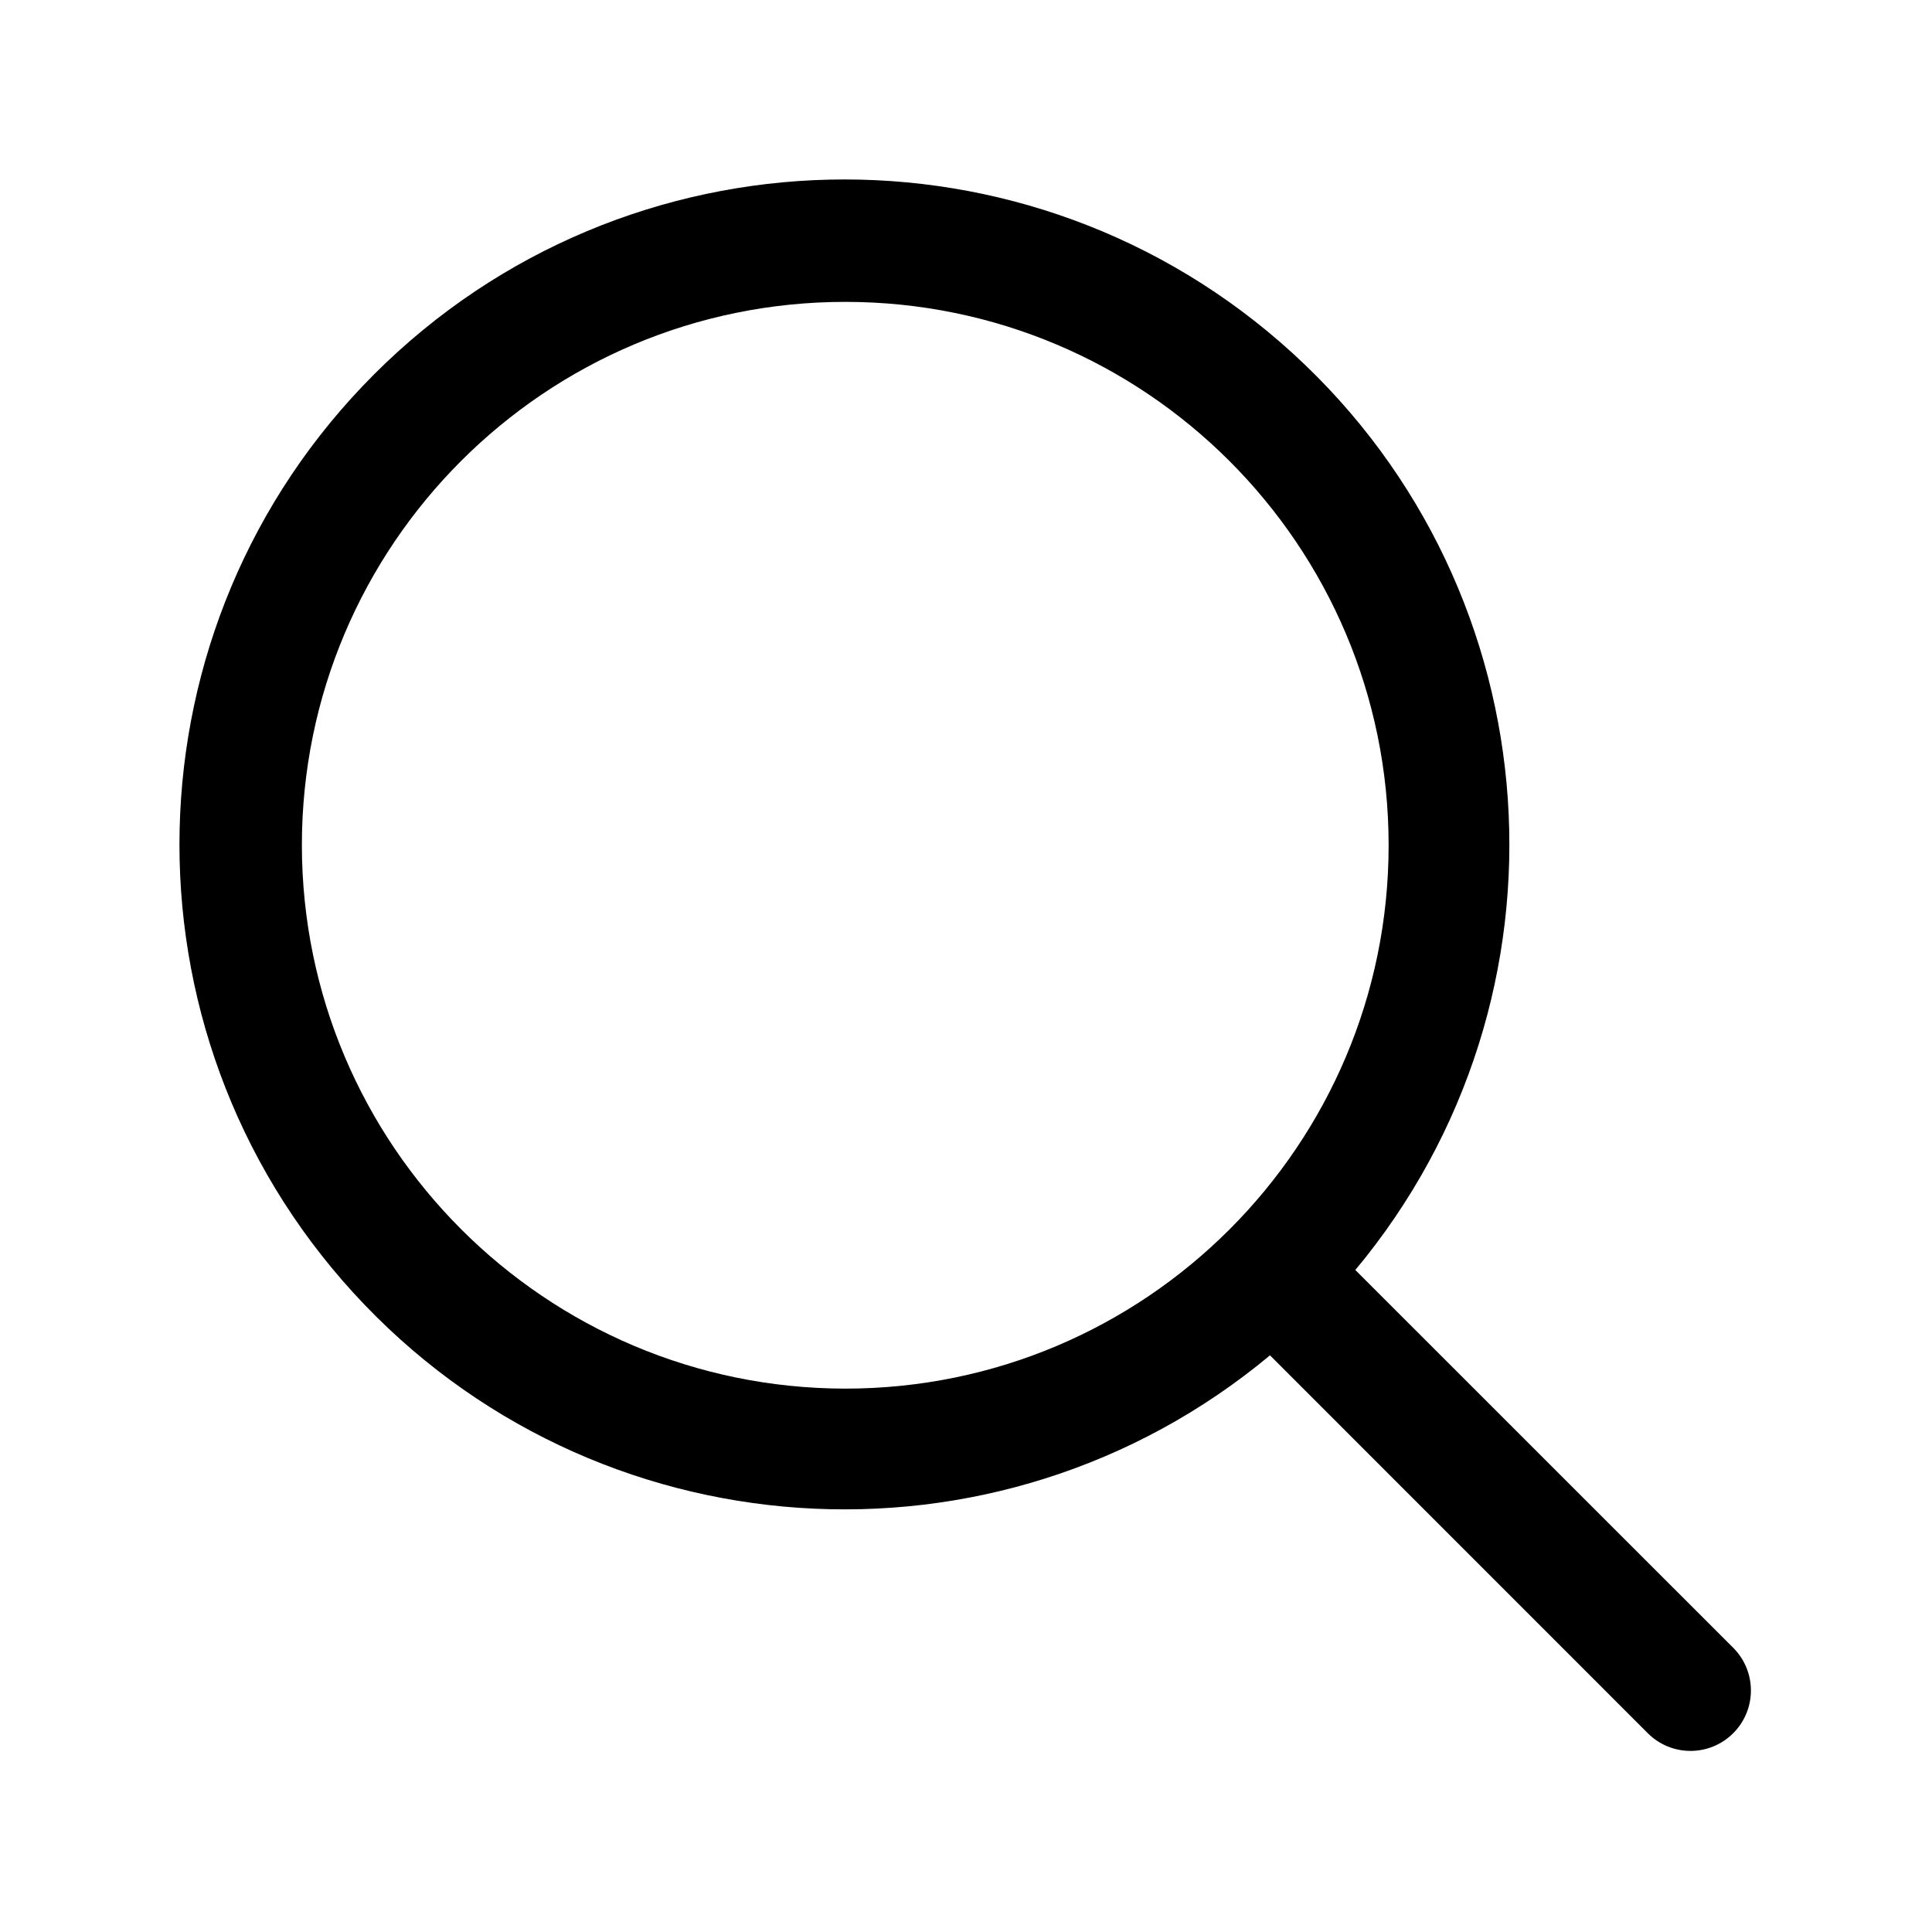
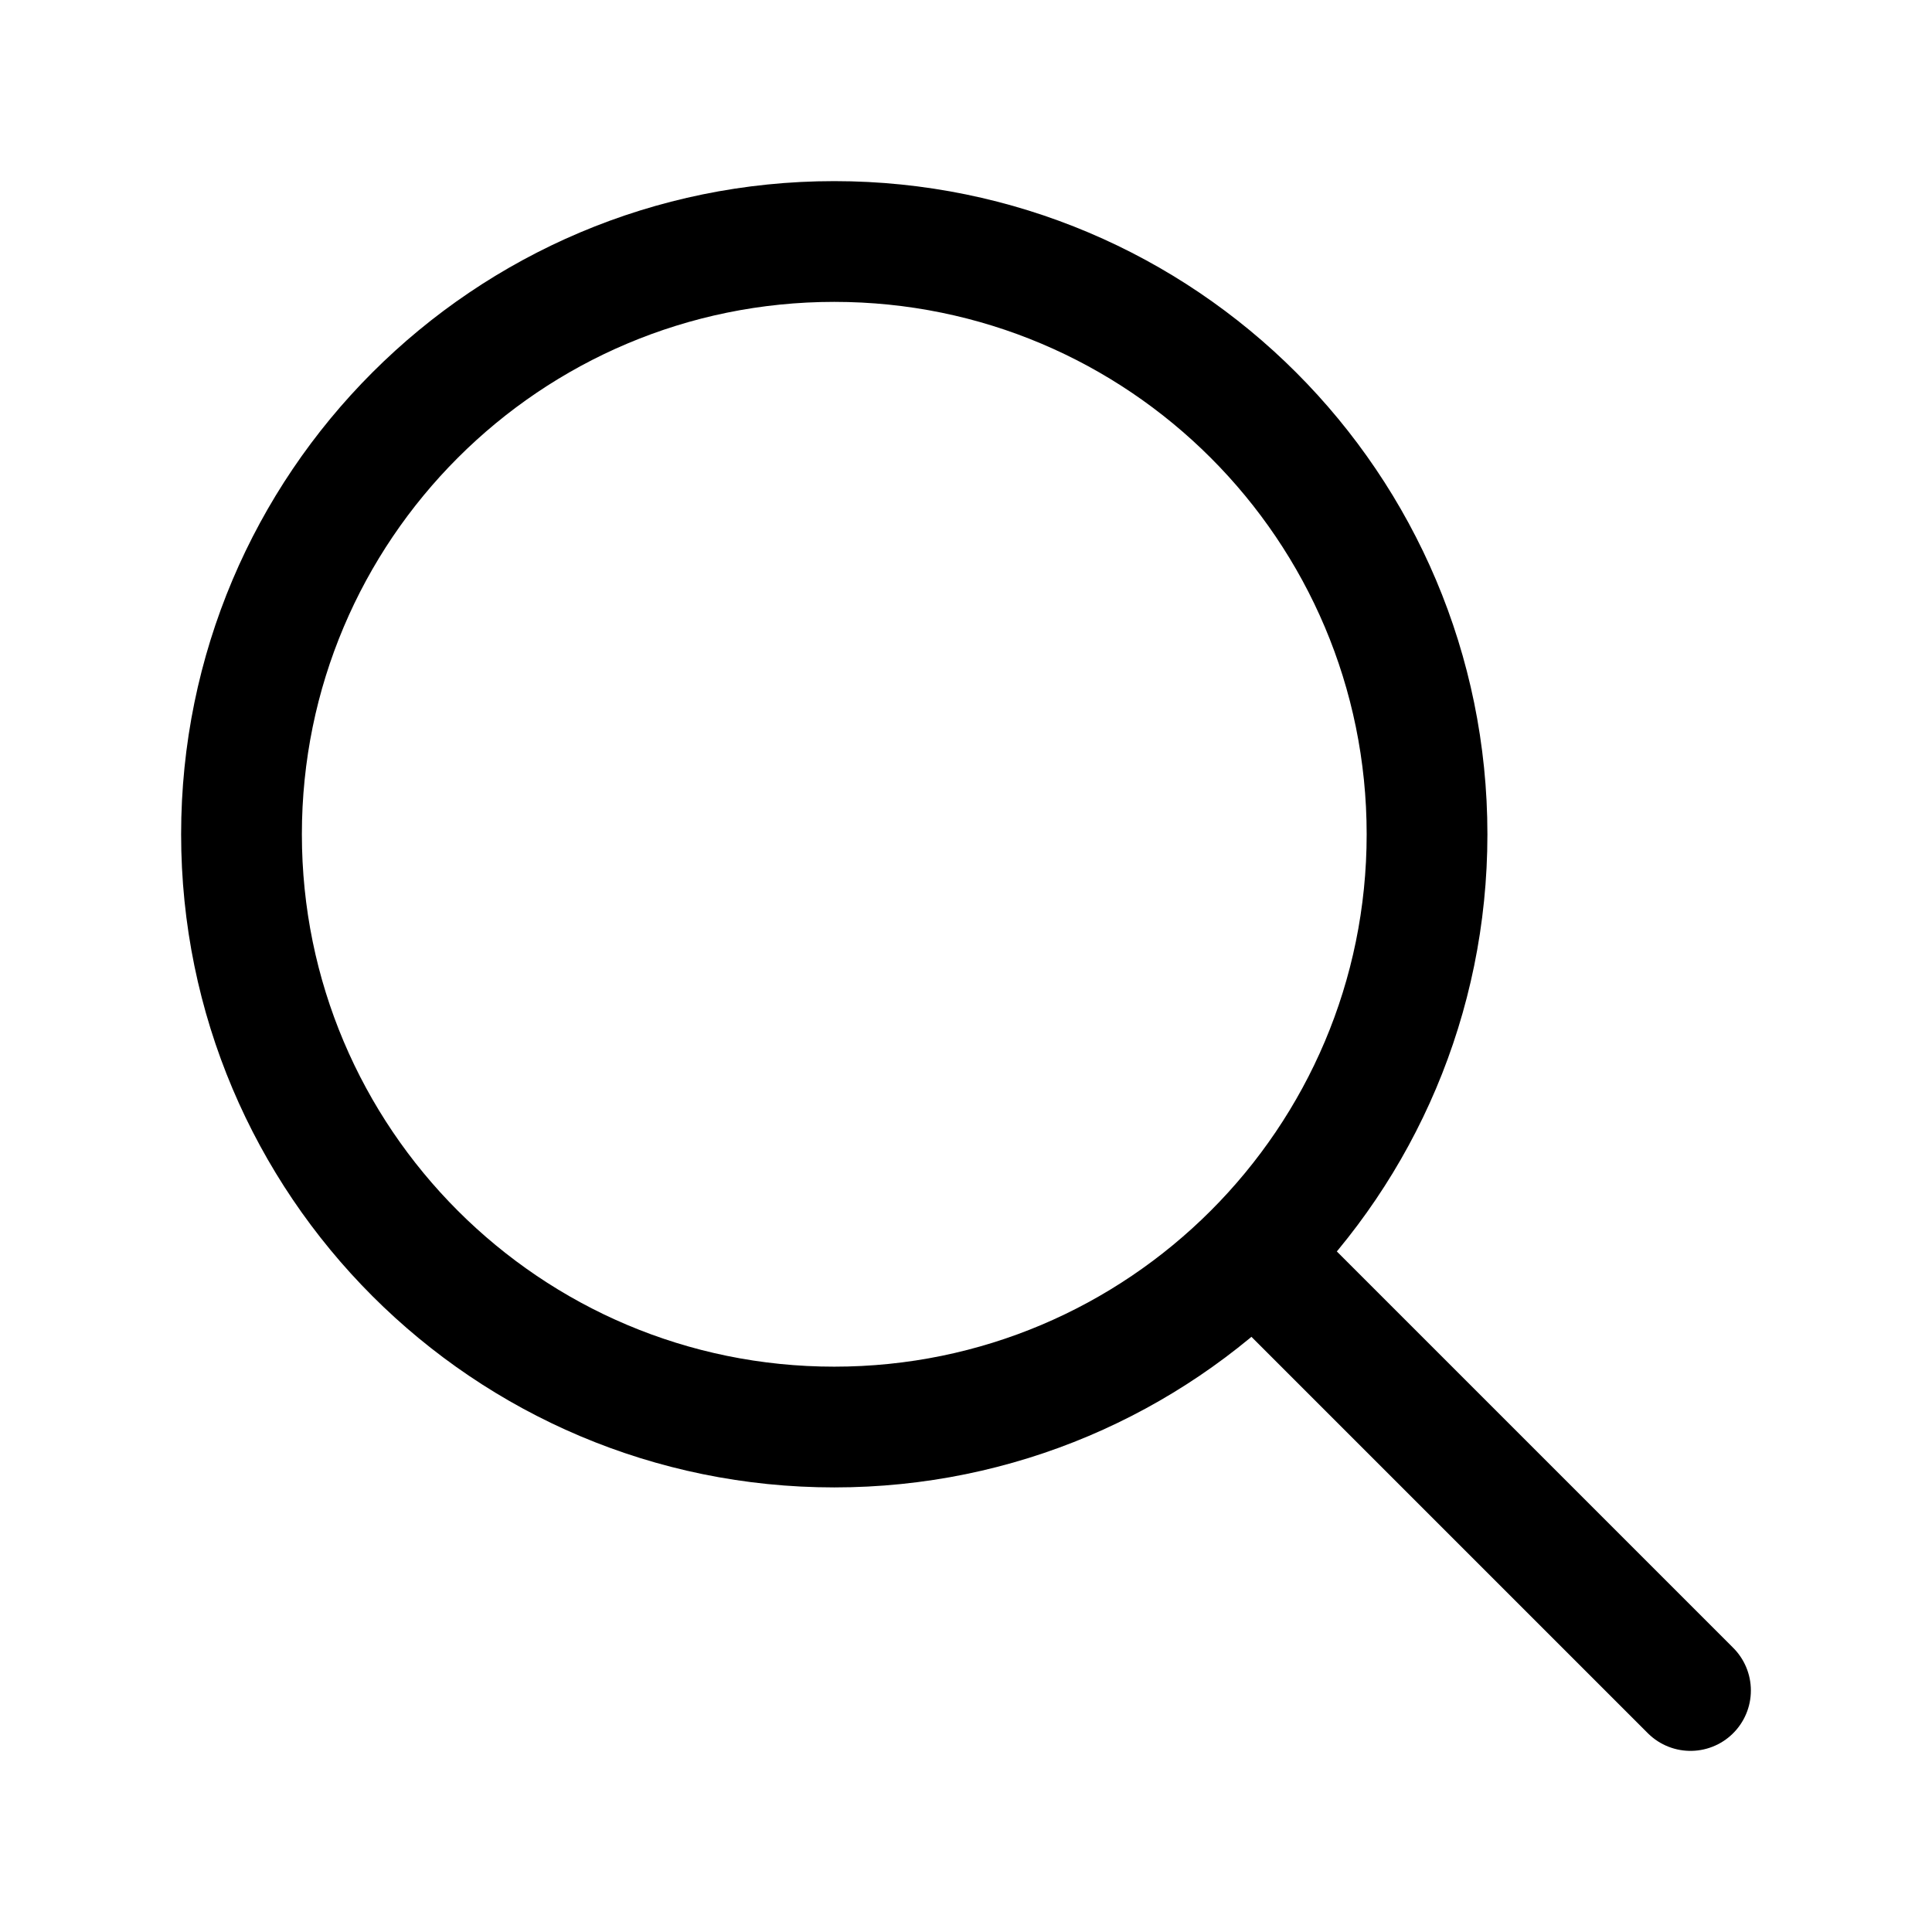
- <svg xmlns="http://www.w3.org/2000/svg" width="32" height="32" fill="#000000" viewBox="0 0 256 256">
-   <path d="M229.66,218.34l-50.07-50.06a88.11,88.11,0,1,0-11.31,11.31l50.06,50.07a8,8,0,0,0,11.32-11.32ZM40,112a72,72,0,1,1,72,72A72.08,72.08,0,0,1,40,112Z" />
+ <svg xmlns="http://www.w3.org/2000/svg" class="ionicon" viewBox="0 0 512 512">
+   <path d="M221.09 64a157.09 157.09 0 10157.09 157.09A157.1 157.1 0 00221.09 64z" fill="none" stroke="currentColor" stroke-miterlimit="10" stroke-width="32" />
+   <path fill="none" stroke="currentColor" stroke-linecap="round" stroke-miterlimit="10" stroke-width="32" d="M338.29 338.29L448 448" />
</svg>
